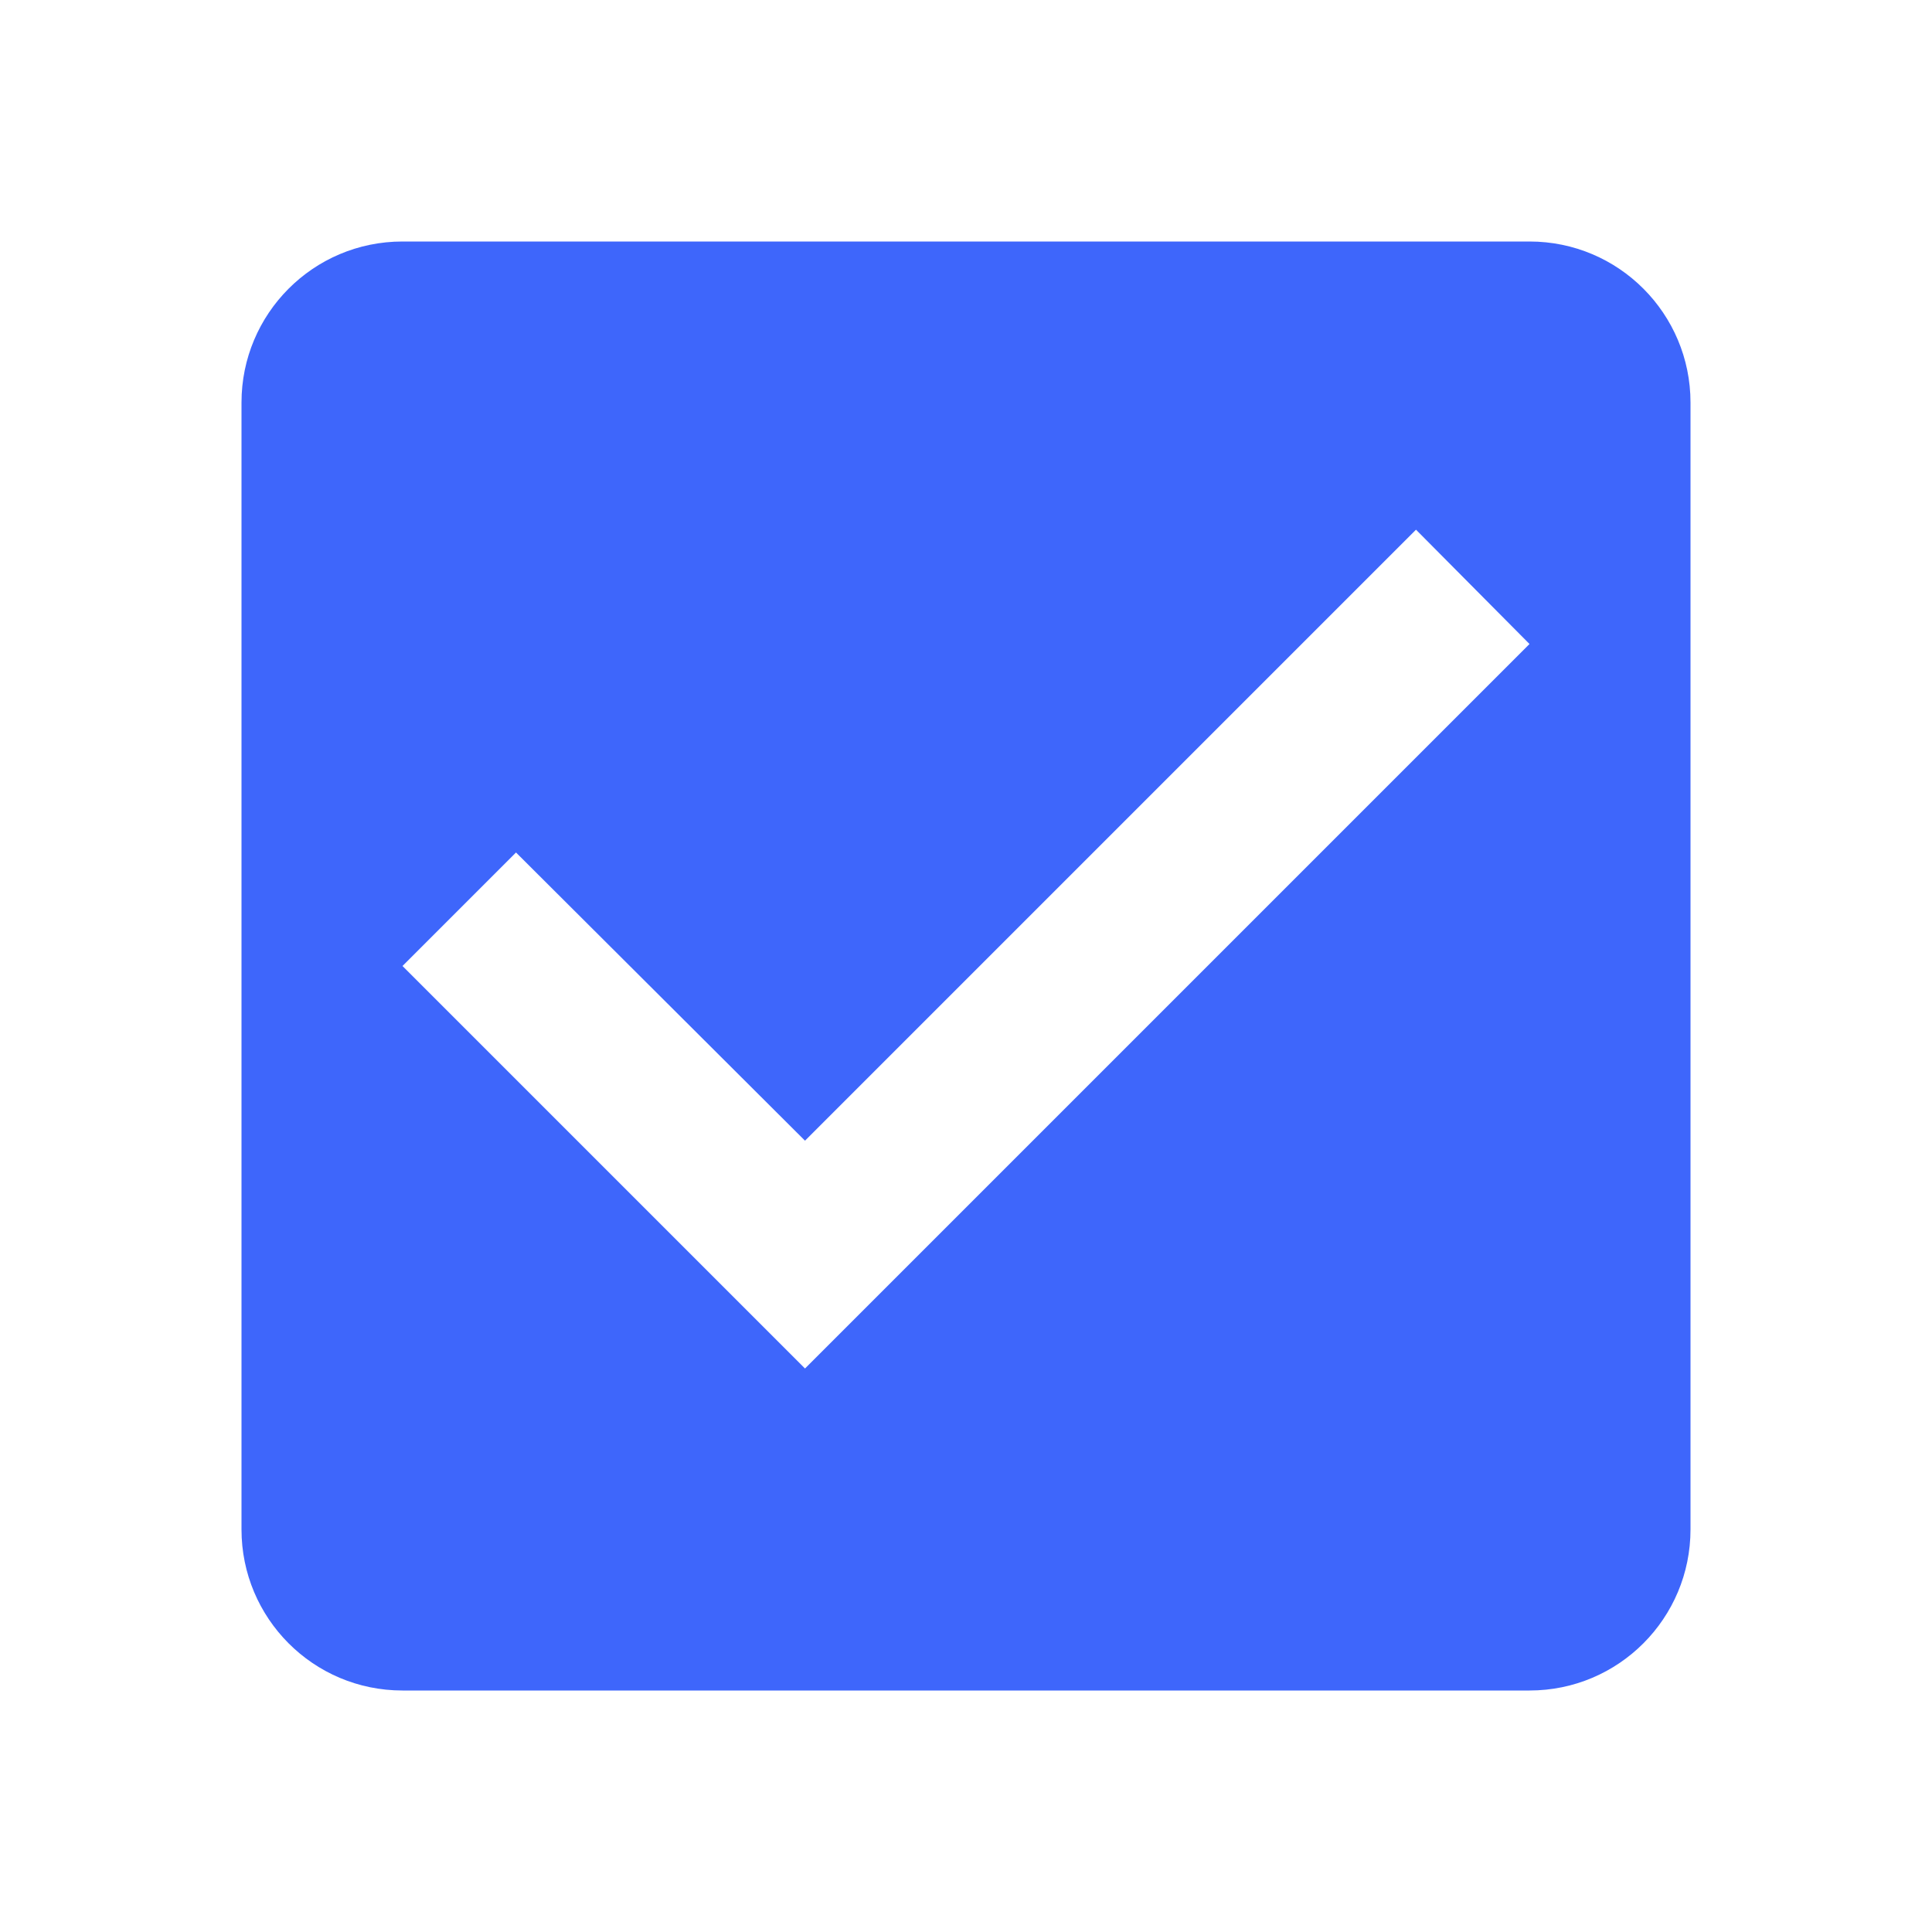
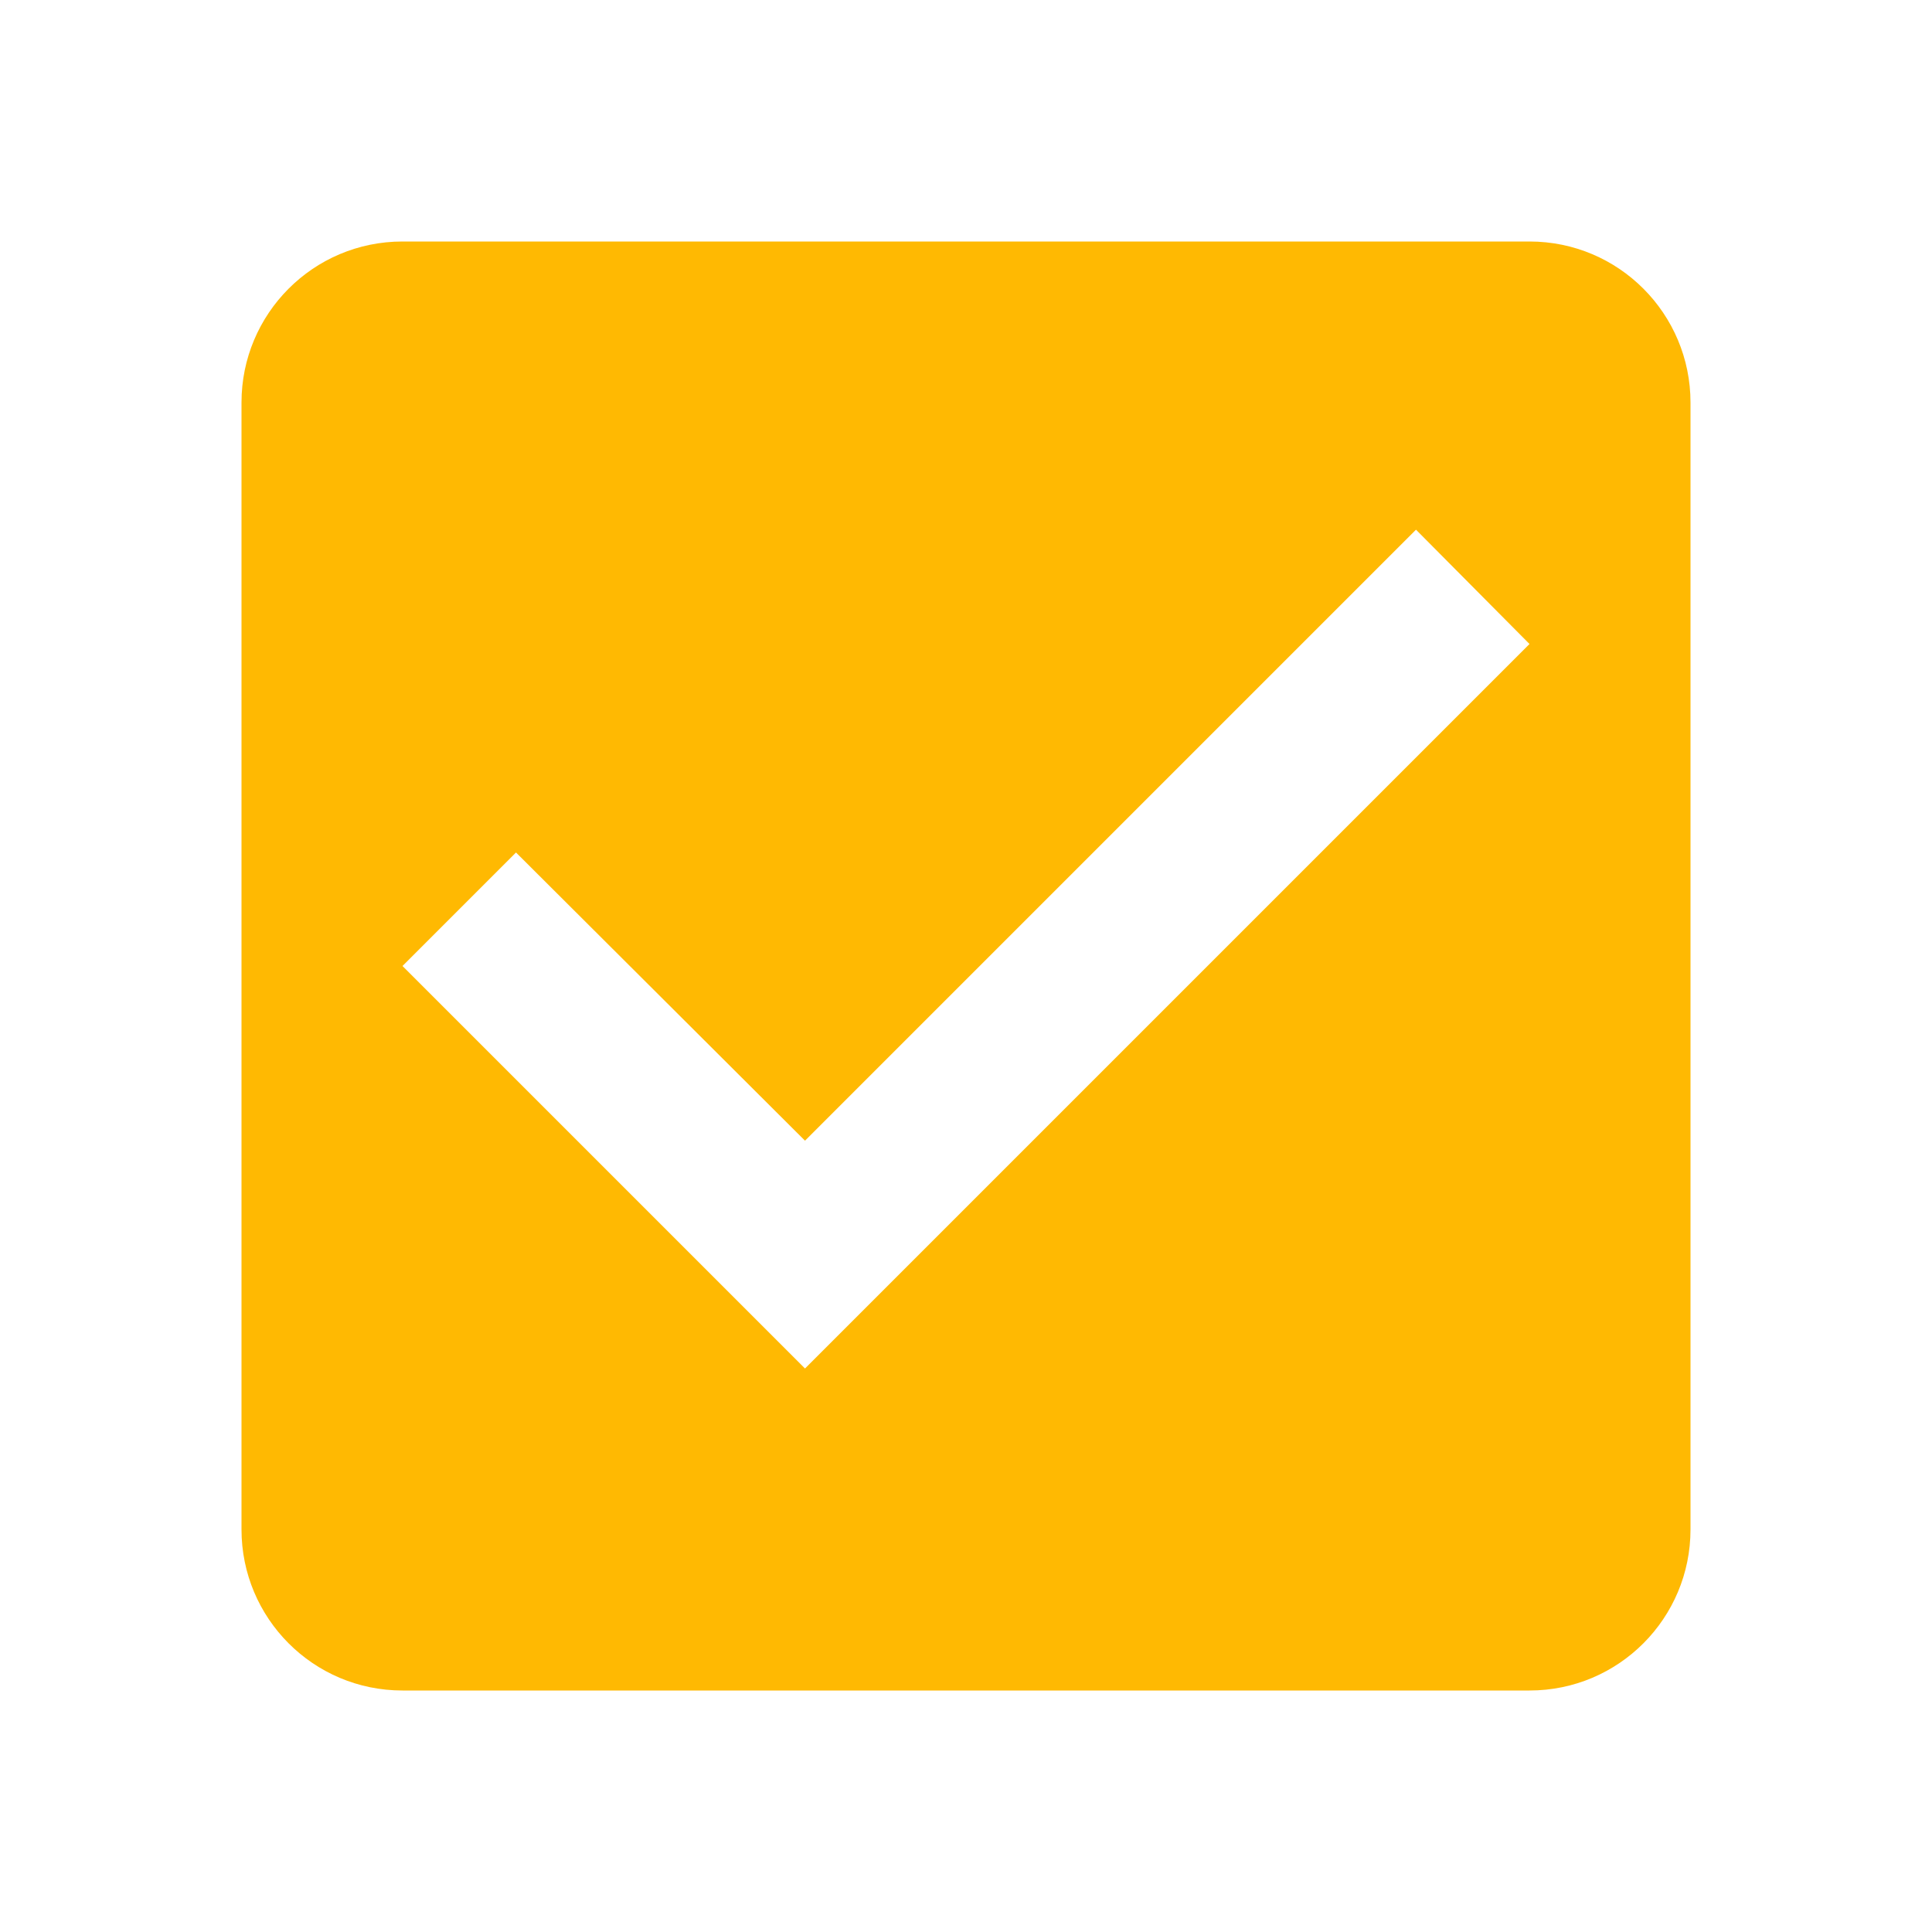
<svg xmlns="http://www.w3.org/2000/svg" width="24" height="24" viewBox="0 0 24 24" fill="none">
-   <path d="M19 3H5C3.89 3 3 3.9 3 5V19C3 20.1 3.89 21 5 21H19C20.11 21 21 20.1 21 19V5C21 3.9 20.11 3 19 3ZM10 17L5 12L6.41 10.59L10 14.17L17.59 6.58L19 8L10 17Z" fill="#3E66FB" />
+   <path d="M19 3H5C3.89 3 3 3.9 3 5V19C3 20.1 3.89 21 5 21H19C20.11 21 21 20.1 21 19V5C21 3.9 20.11 3 19 3ZM10 17L5 12L6.41 10.59L10 14.17L17.59 6.58L19 8L10 17Z" fill="#ffb902" />
</svg>
